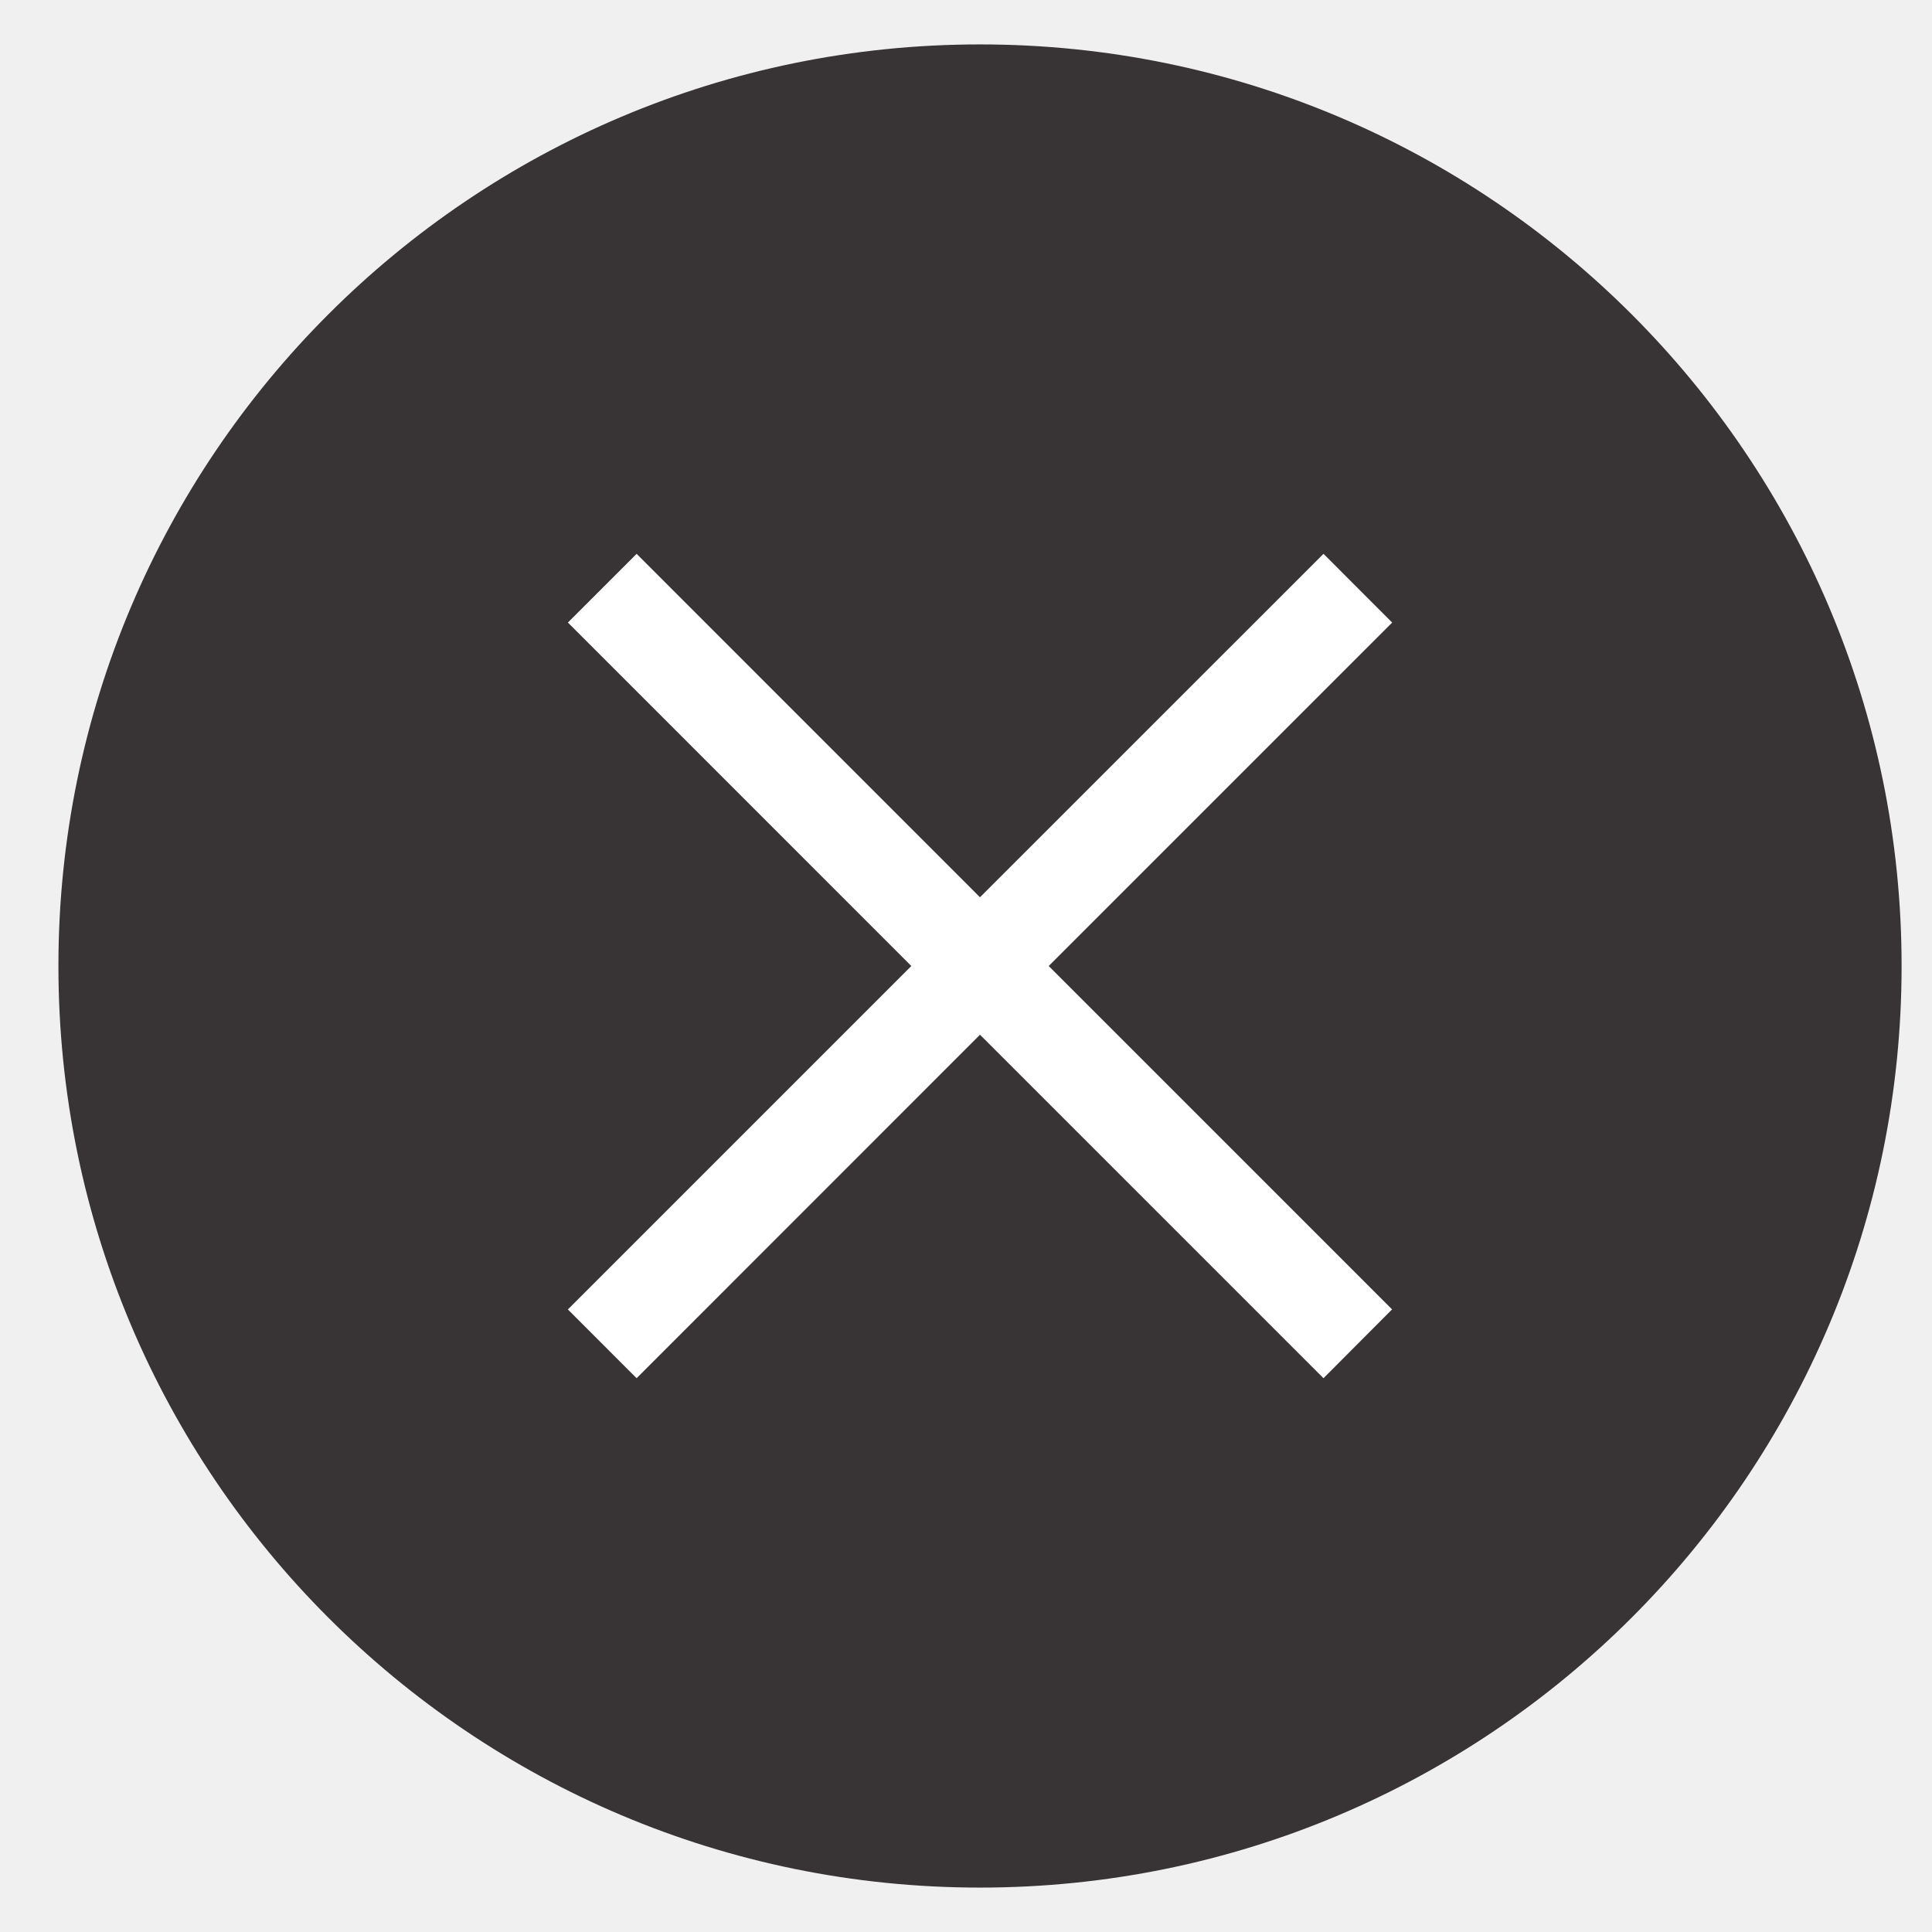
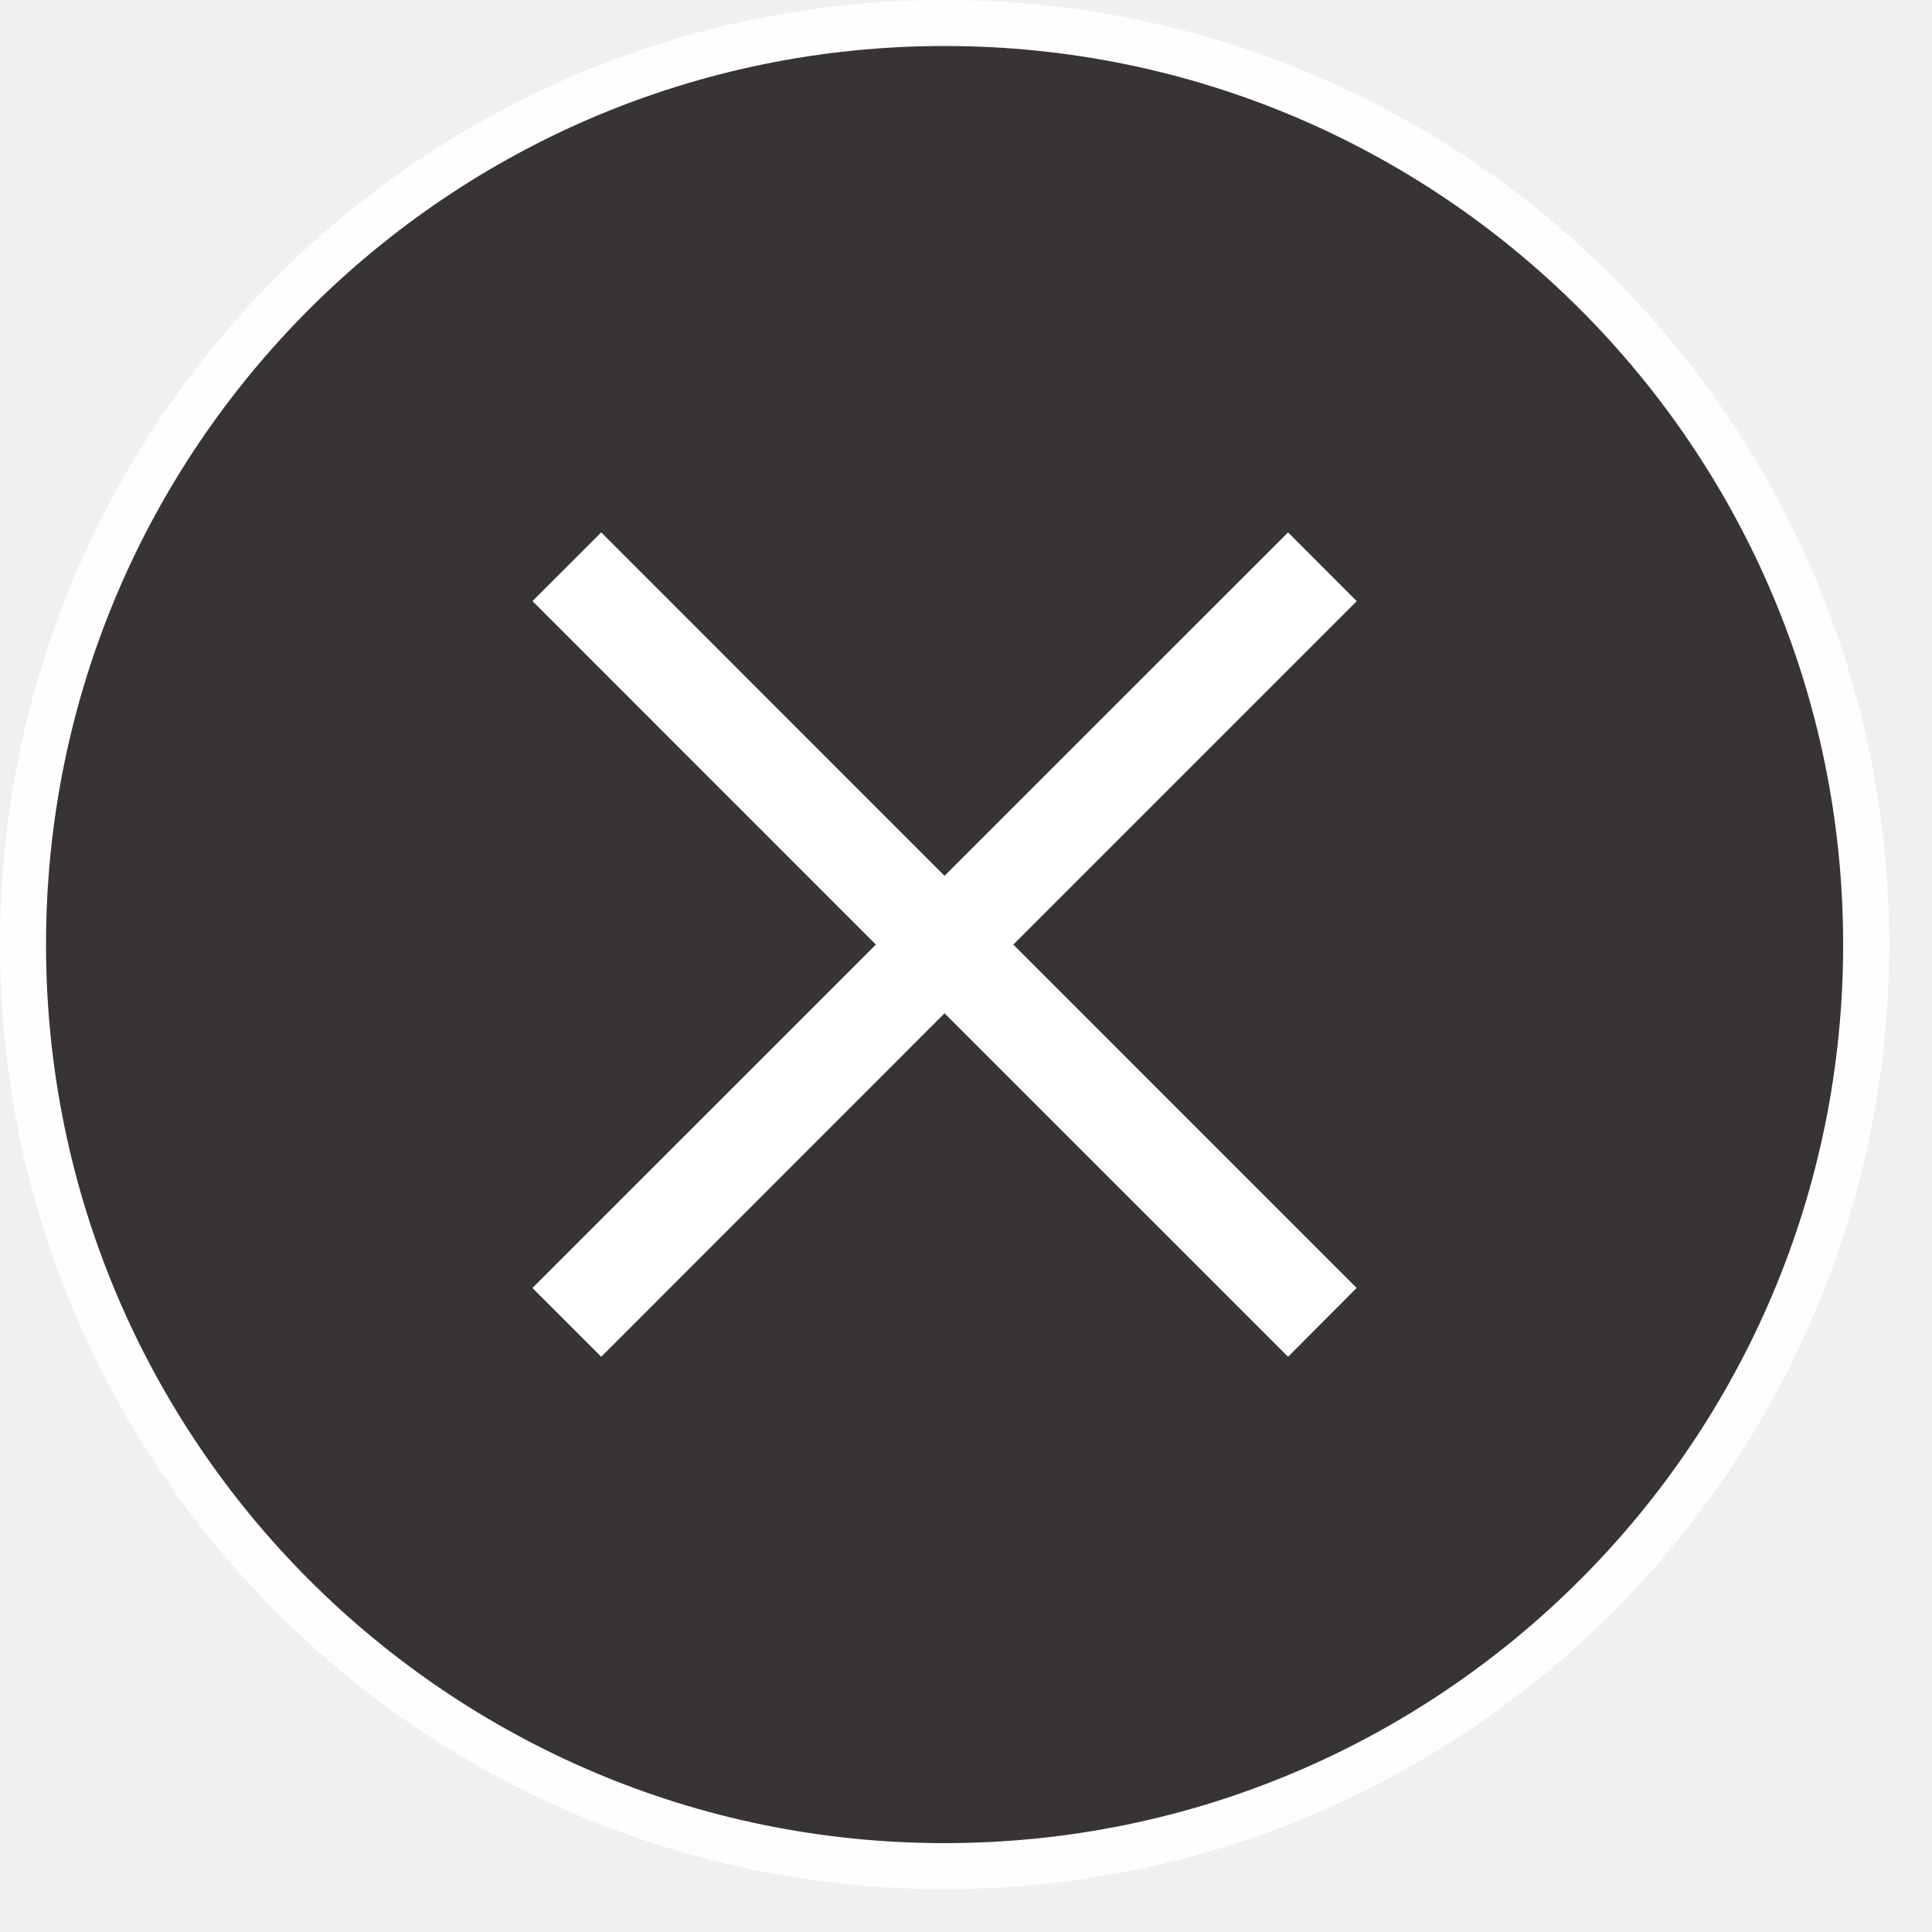
- <svg xmlns="http://www.w3.org/2000/svg" version="1.1" id="Layer_1" x="0px" y="0px" width="84px" height="84px" viewBox="56 56 84 84" enable-background="new 56 56 84 84" xml:space="preserve">
-   <g>
-     <g opacity="0.9">
-       <circle fill="#231F20" cx="98.609" cy="98" r="40.069" />
-     </g>
-   </g>
-   <polygon fill="#FFFFFF" points="116.529,83.068 113.543,80.079 98.608,95.011 83.679,80.08 80.691,83.067 95.622,98 80.69,112.932   83.679,115.922 98.608,100.988 113.543,115.922 116.525,112.93 101.596,98 " />
+ <svg xmlns="http://www.w3.org/2000/svg" version="1.1" x="0px" y="0px" width="84px" height="84px" viewBox="-0.001 0 84 84" overflow="visible" enable-background="new -0.001 0 84 84" xml:space="preserve">
+   <defs>
+ </defs>
+   <circle opacity="0.9" fill="#231F20" stroke="#FFFFFF" stroke-width="2" stroke-miterlimit="10" cx="41.068" cy="41.068" r="40.068" />
+   <polygon fill="#FFFFFF" points="58.987,26.137 56.002,23.147 41.066,38.079 26.139,23.148 23.15,26.135 38.081,41.068 23.148,56   26.139,58.99 41.066,44.057 56.002,58.99 58.983,55.998 44.056,41.068 " />
</svg>
